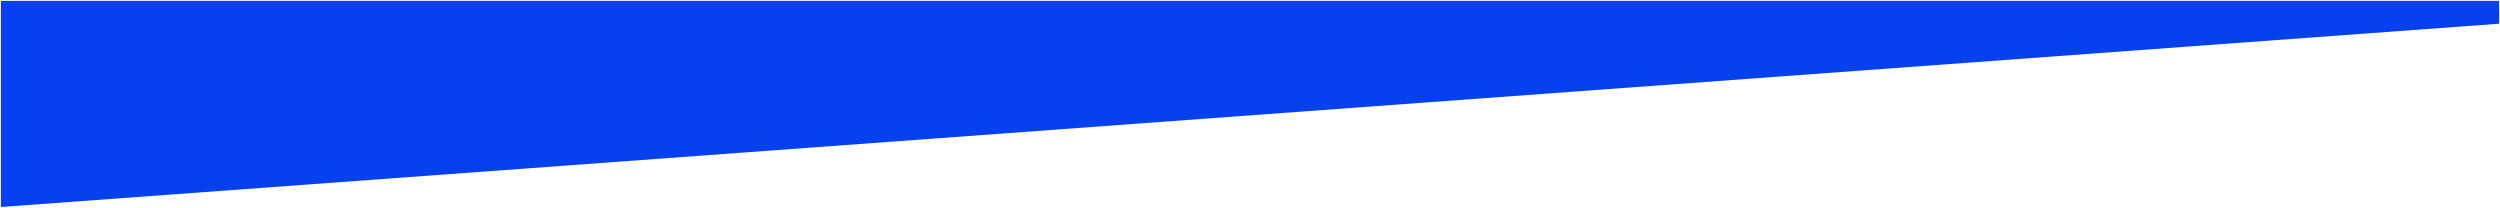
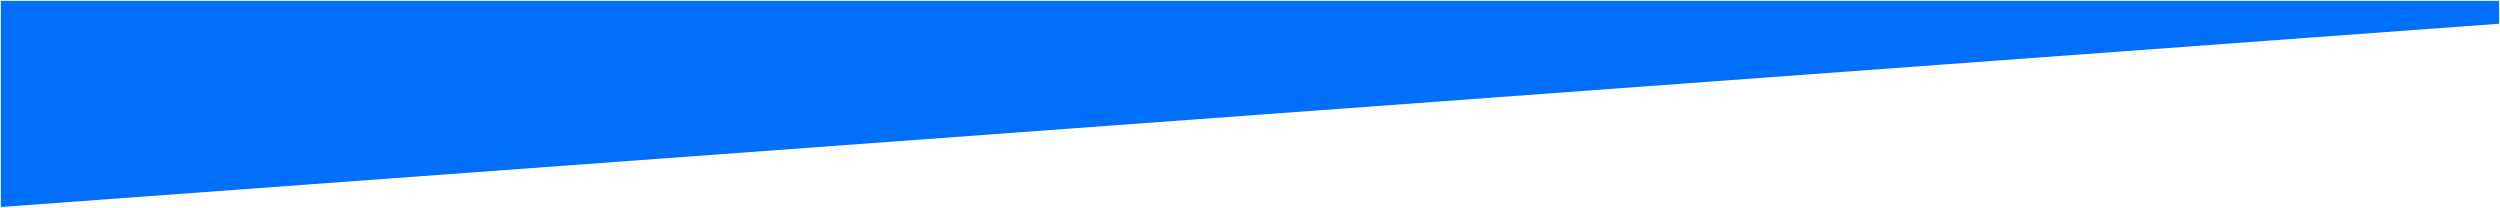
<svg xmlns="http://www.w3.org/2000/svg" viewBox="0 0 1491 124" version="1.1">
-   <g id="Artboard" fill="#0741ed" stroke="#none">
+   <g id="Artboard" fill="#0070fa" stroke="#none">
    <path d="M1490.44,0.5 L1490.498,14.146 L0.5,123.462 L0.5,0.5 L1490.44,0.5 Z" id="Rectangle" />
  </g>
</svg>
